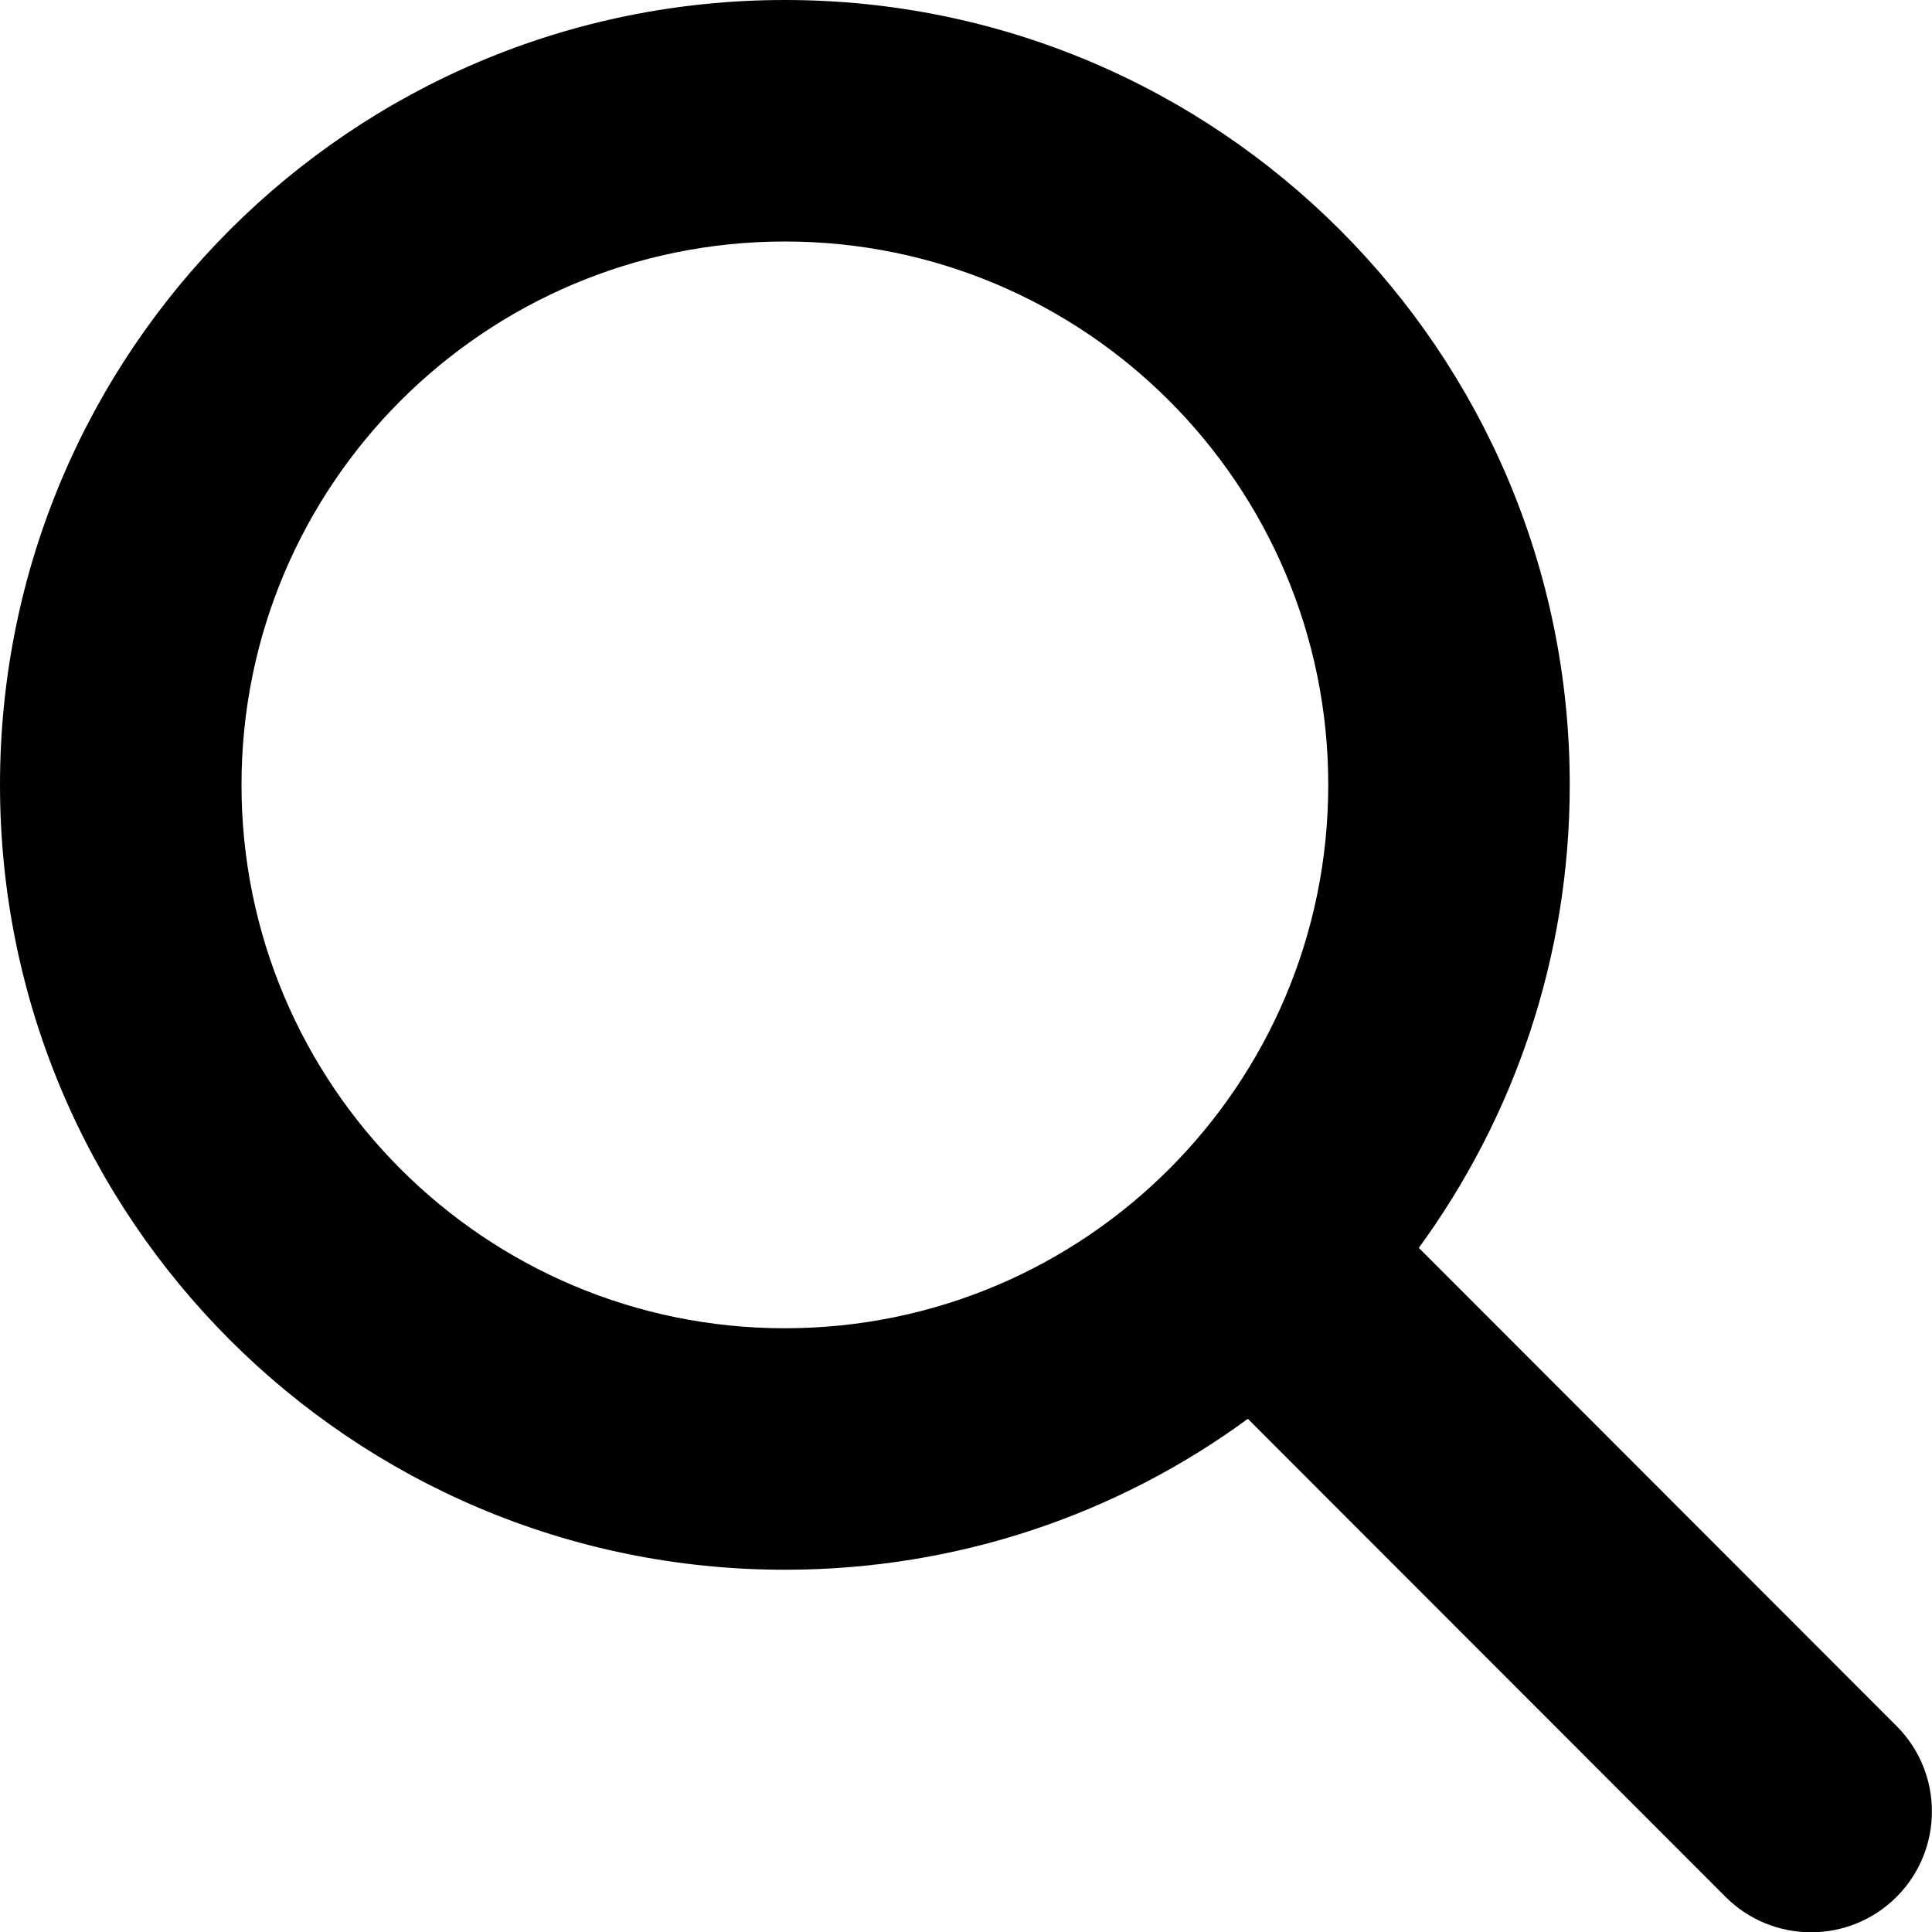
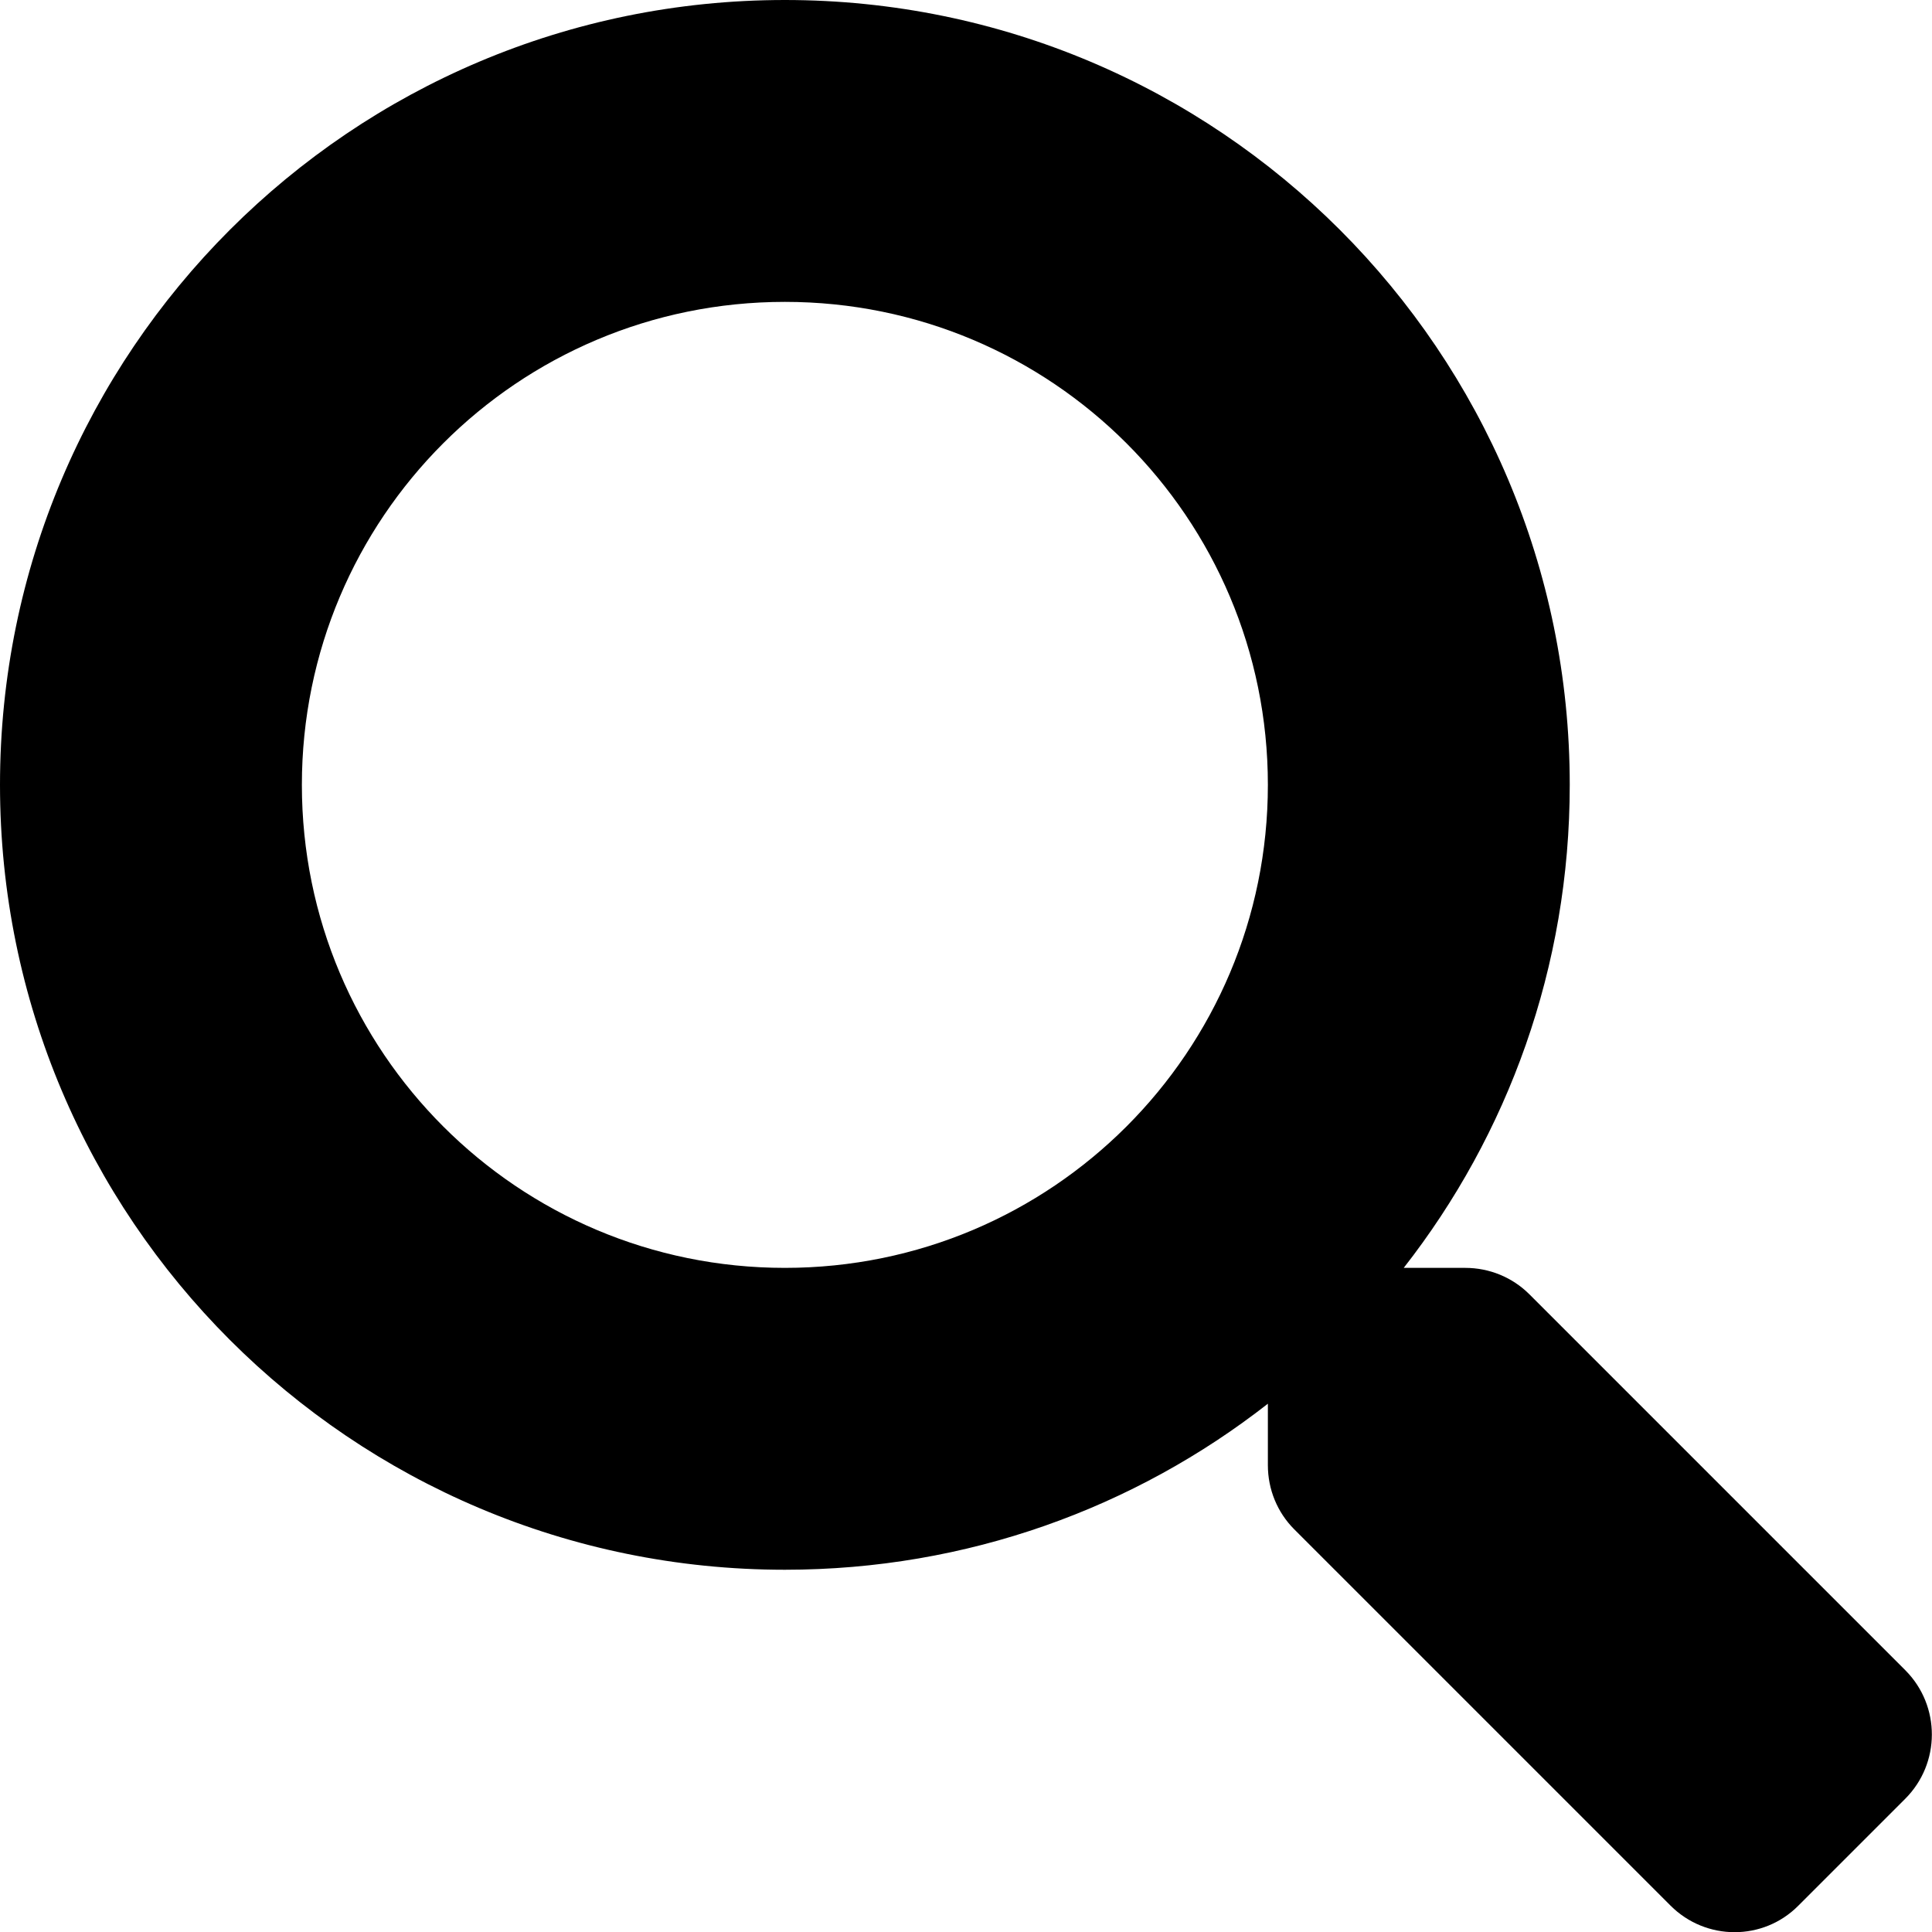
<svg xmlns="http://www.w3.org/2000/svg" viewBox="0 0 512 512">
-   <path d="M416 208c0 45.9-14.9 88.3-40 122.7L502.6 457.4c12.5 12.5 12.5 32.8 0 45.3s-32.8 12.5-45.3 0L330.7 376c-34.4 25.2-76.8 40-122.7 40C93.1 416 0 322.9 0 208S93.1 0 208 0S416 93.1 416 208zM208 352a144 144 0 1 0 0-288 144 144 0 1 0 0 288z" />
+   <path d="M505 442.7L405.3 343c-4.5-4.5-10.6-7-17-7H372c27.6-35.3 44-79.7 44-128C416 93.1 322.9 0 208 0S0 93.1 0 208s93.1 208 208 208c48.3 0 92.7-16.4 128-44v16.3c0 6.4 2.5 12.5 7 17l99.7 99.7c9.4 9.4 24.6 9.4 33.9 0l28.3-28.3c9.4-9.4 9.4-24.6 .1-34zM208 336c-70.7 0-128-57.2-128-128 0-70.7 57.2-128 128-128 70.7 0 128 57.2 128 128 0 70.7-57.2 128-128 128z" />
</svg>
